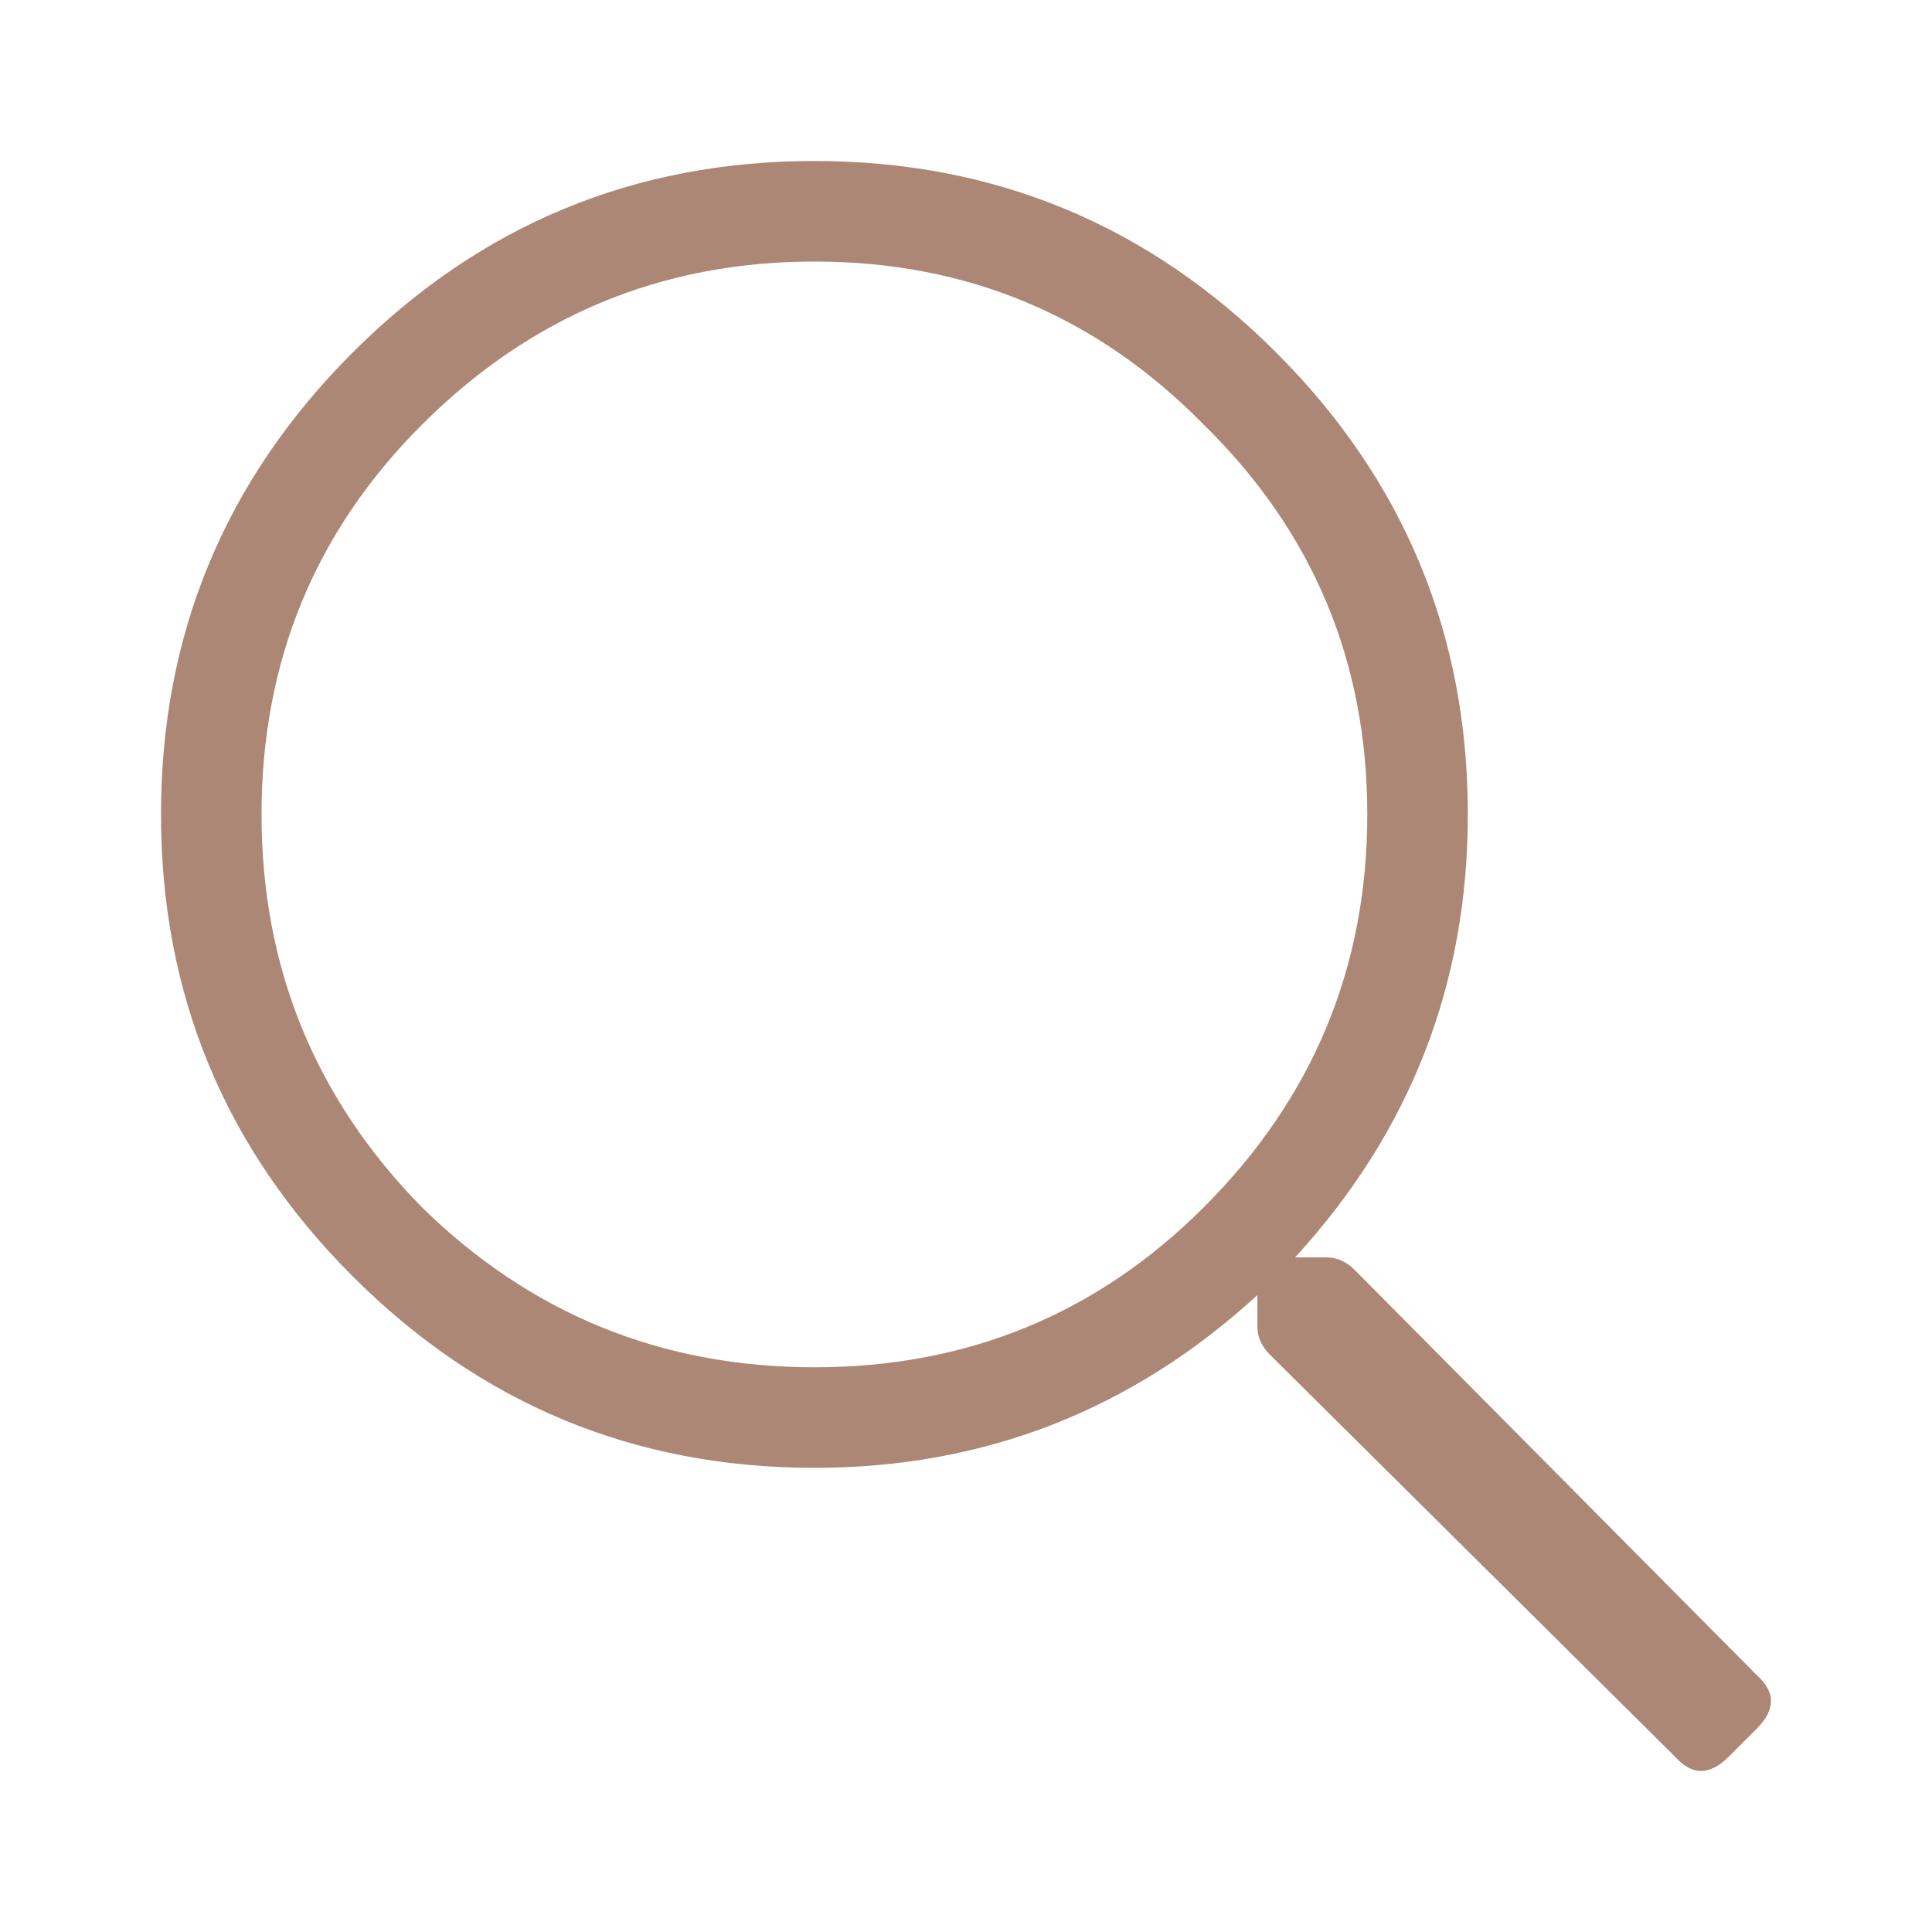
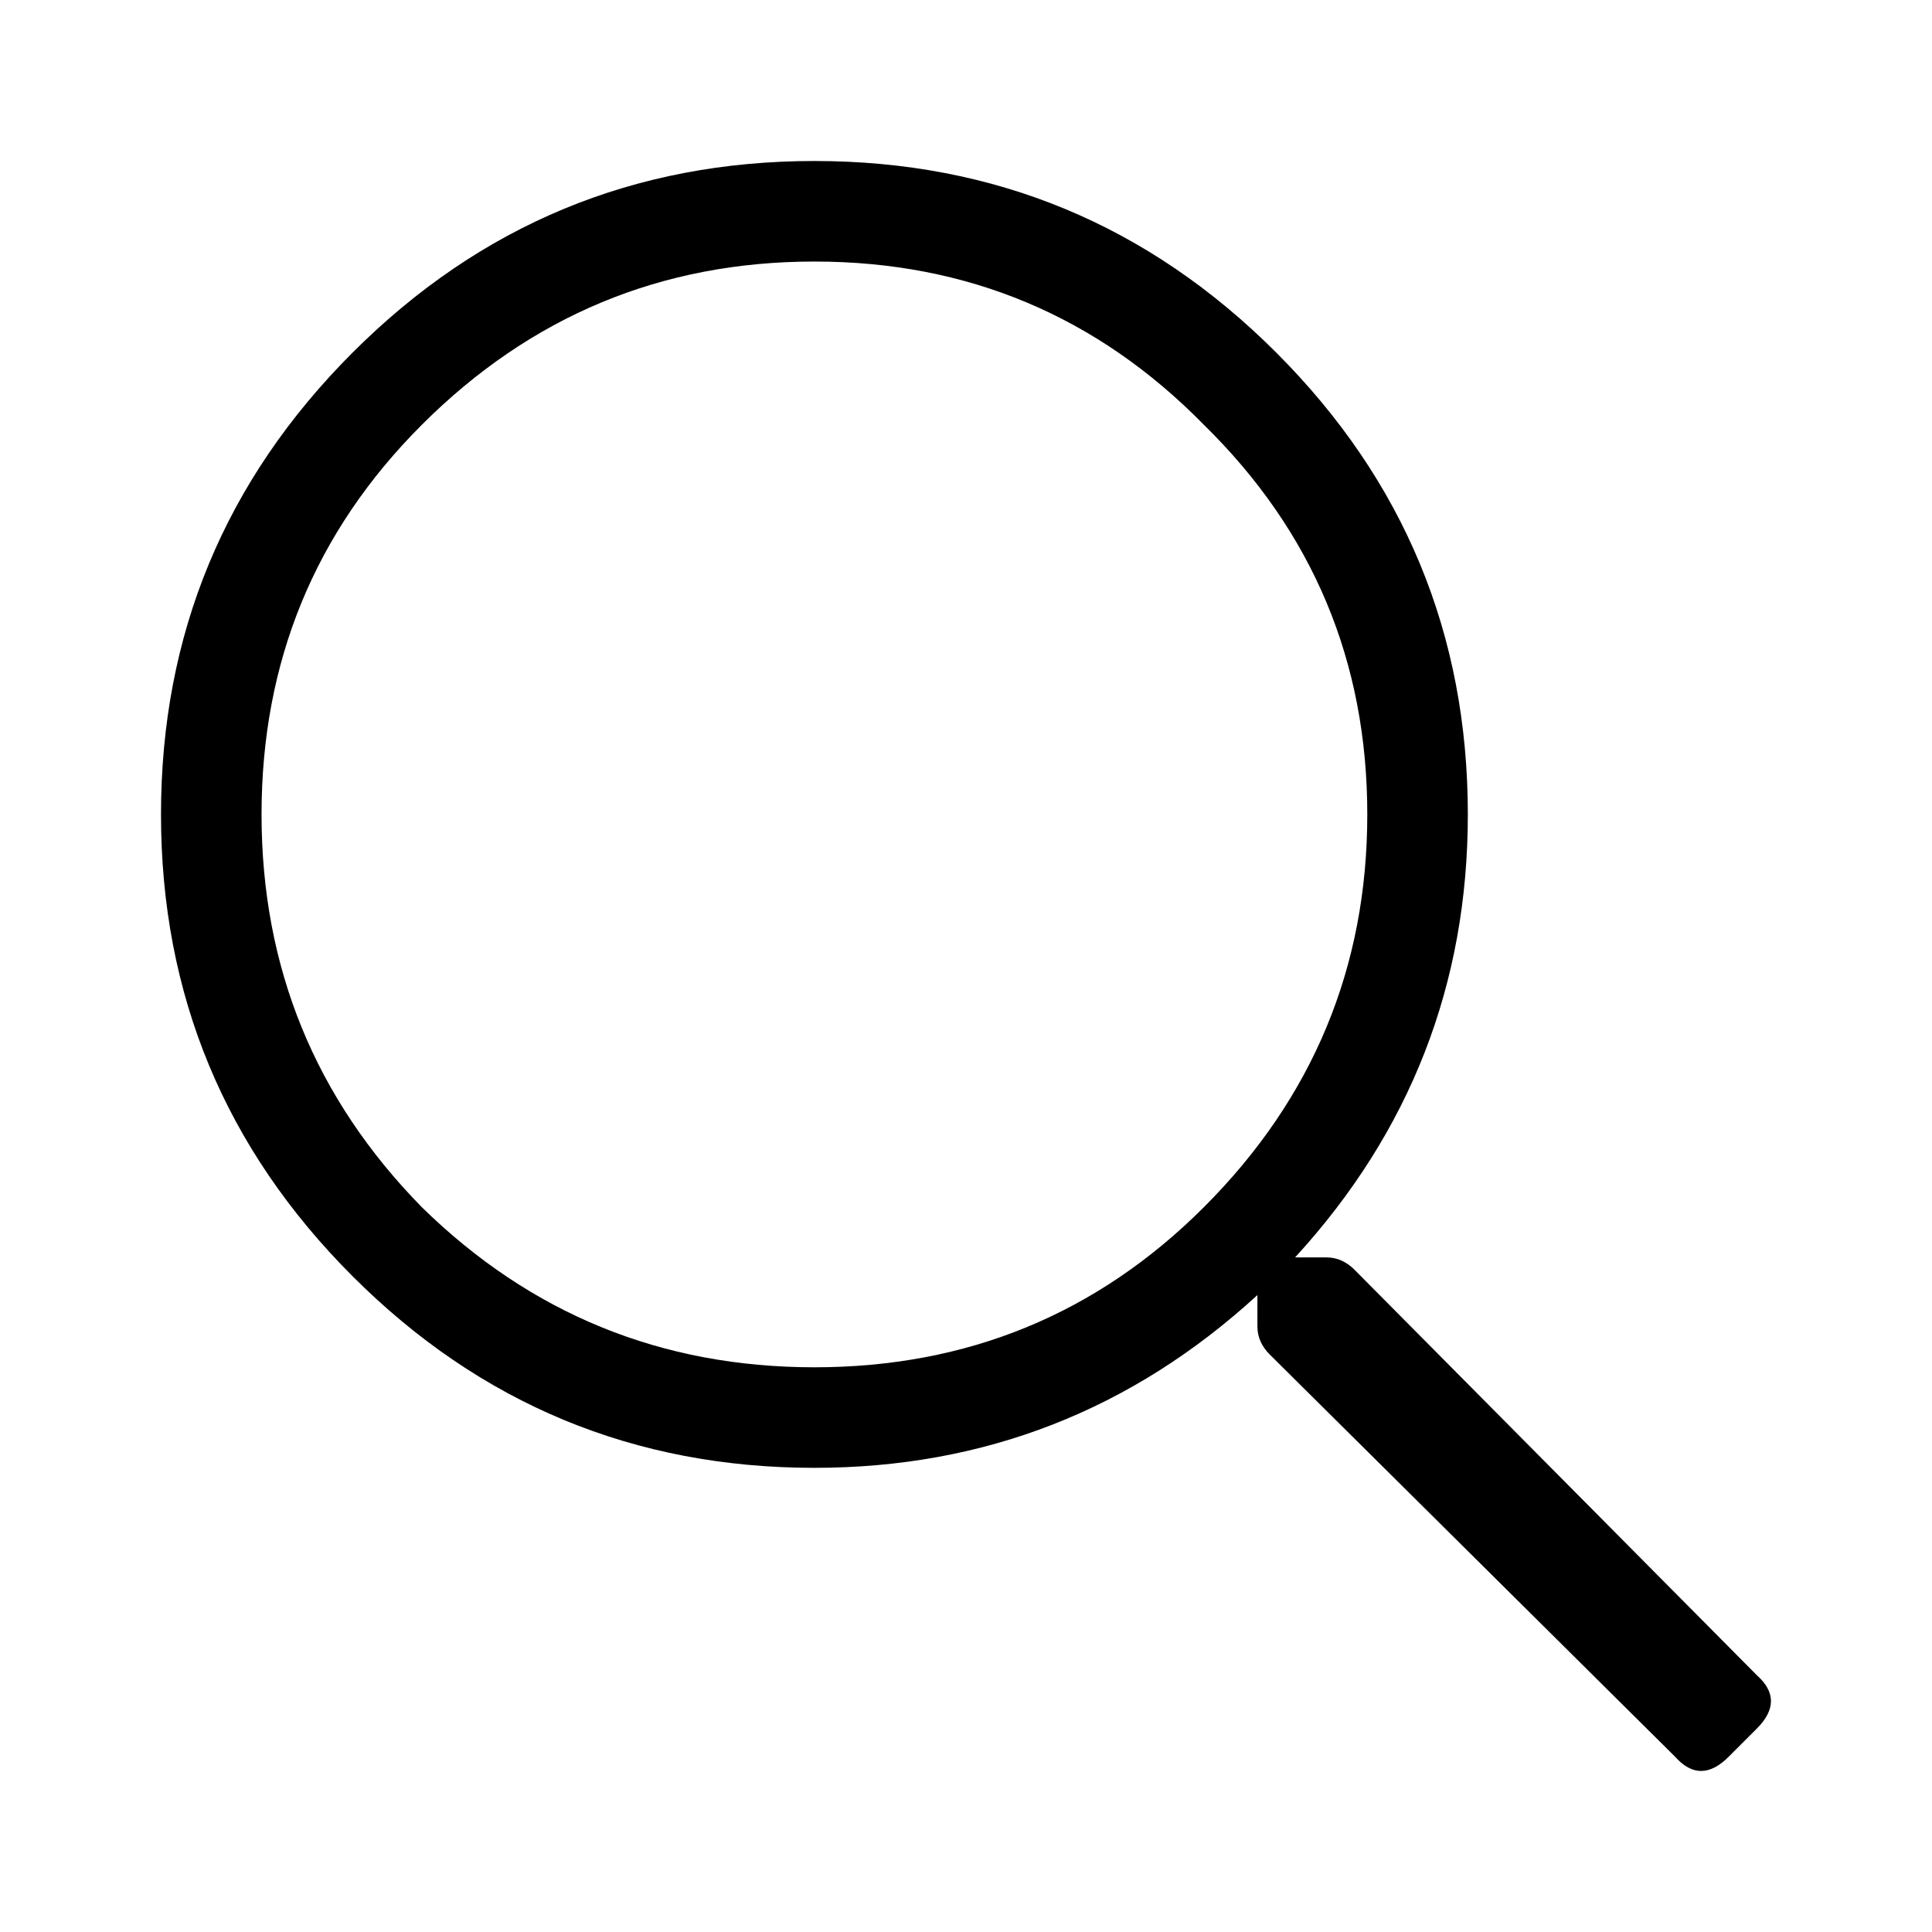
<svg xmlns="http://www.w3.org/2000/svg" width="24" height="24" viewBox="0 0 24 24" fill="none">
-   <path d="M21.824 20.81C22.058 21.018 22.058 21.239 21.824 21.473L21.473 21.824C21.239 22.058 21.018 22.058 20.81 21.824L15.776 16.829C15.671 16.725 15.62 16.608 15.62 16.478V16.088C14.059 17.519 12.224 18.234 10.117 18.234C7.88 18.234 5.967 17.441 4.38 15.854C2.793 14.267 2 12.354 2 10.117C2 7.88 2.793 5.967 4.38 4.38C5.967 2.793 7.88 2 10.117 2C12.354 2 14.267 2.793 15.854 4.38C17.441 5.967 18.234 7.88 18.234 10.117C18.234 12.224 17.519 14.059 16.088 15.62H16.478C16.608 15.62 16.725 15.671 16.829 15.776L21.824 20.81ZM5.239 14.995C6.592 16.322 8.218 16.985 10.117 16.985C12.016 16.985 13.629 16.322 14.956 14.995C16.309 13.642 16.985 12.016 16.985 10.117C16.985 8.218 16.309 6.605 14.956 5.278C13.629 3.925 12.016 3.249 10.117 3.249C8.218 3.249 6.592 3.925 5.239 5.278C3.912 6.605 3.249 8.218 3.249 10.117C3.249 12.016 3.912 13.642 5.239 14.995Z" fill="#AD8775" />
+   <path d="M21.824 20.81C22.058 21.018 22.058 21.239 21.824 21.473L21.473 21.824C21.239 22.058 21.018 22.058 20.81 21.824L15.776 16.829C15.671 16.725 15.62 16.608 15.62 16.478V16.088C14.059 17.519 12.224 18.234 10.117 18.234C7.88 18.234 5.967 17.441 4.38 15.854C2.793 14.267 2 12.354 2 10.117C2 7.88 2.793 5.967 4.38 4.38C5.967 2.793 7.88 2 10.117 2C12.354 2 14.267 2.793 15.854 4.38C17.441 5.967 18.234 7.88 18.234 10.117C18.234 12.224 17.519 14.059 16.088 15.62H16.478C16.608 15.62 16.725 15.671 16.829 15.776L21.824 20.81ZM5.239 14.995C6.592 16.322 8.218 16.985 10.117 16.985C12.016 16.985 13.629 16.322 14.956 14.995C16.309 13.642 16.985 12.016 16.985 10.117C16.985 8.218 16.309 6.605 14.956 5.278C13.629 3.925 12.016 3.249 10.117 3.249C8.218 3.249 6.592 3.925 5.239 5.278C3.912 6.605 3.249 8.218 3.249 10.117C3.249 12.016 3.912 13.642 5.239 14.995Z" fill="currentColor" />
</svg>
